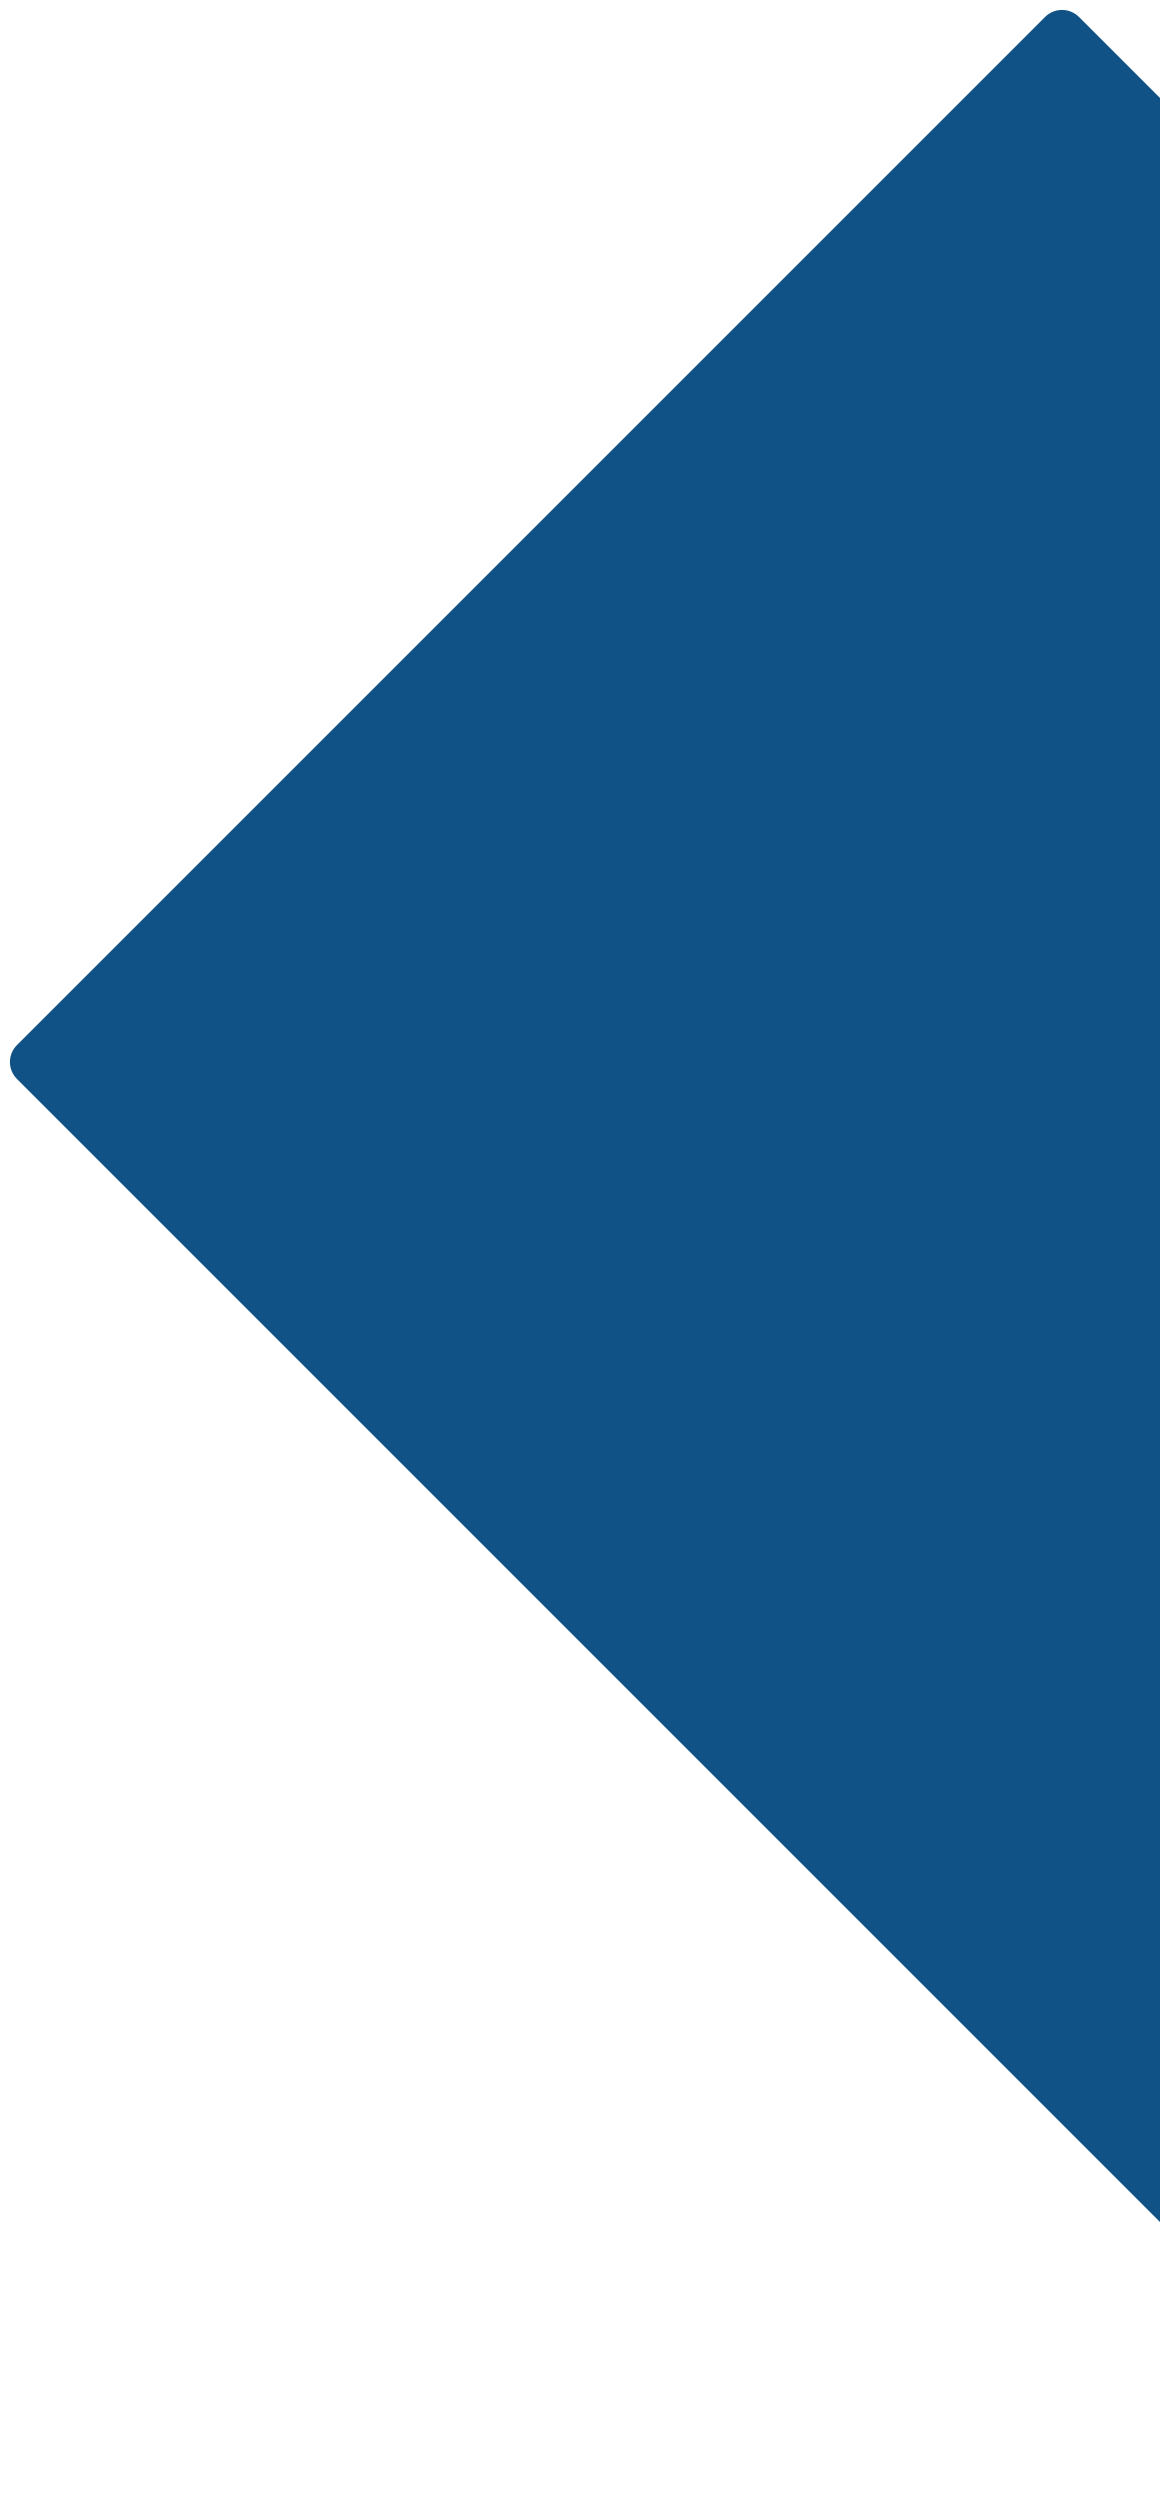
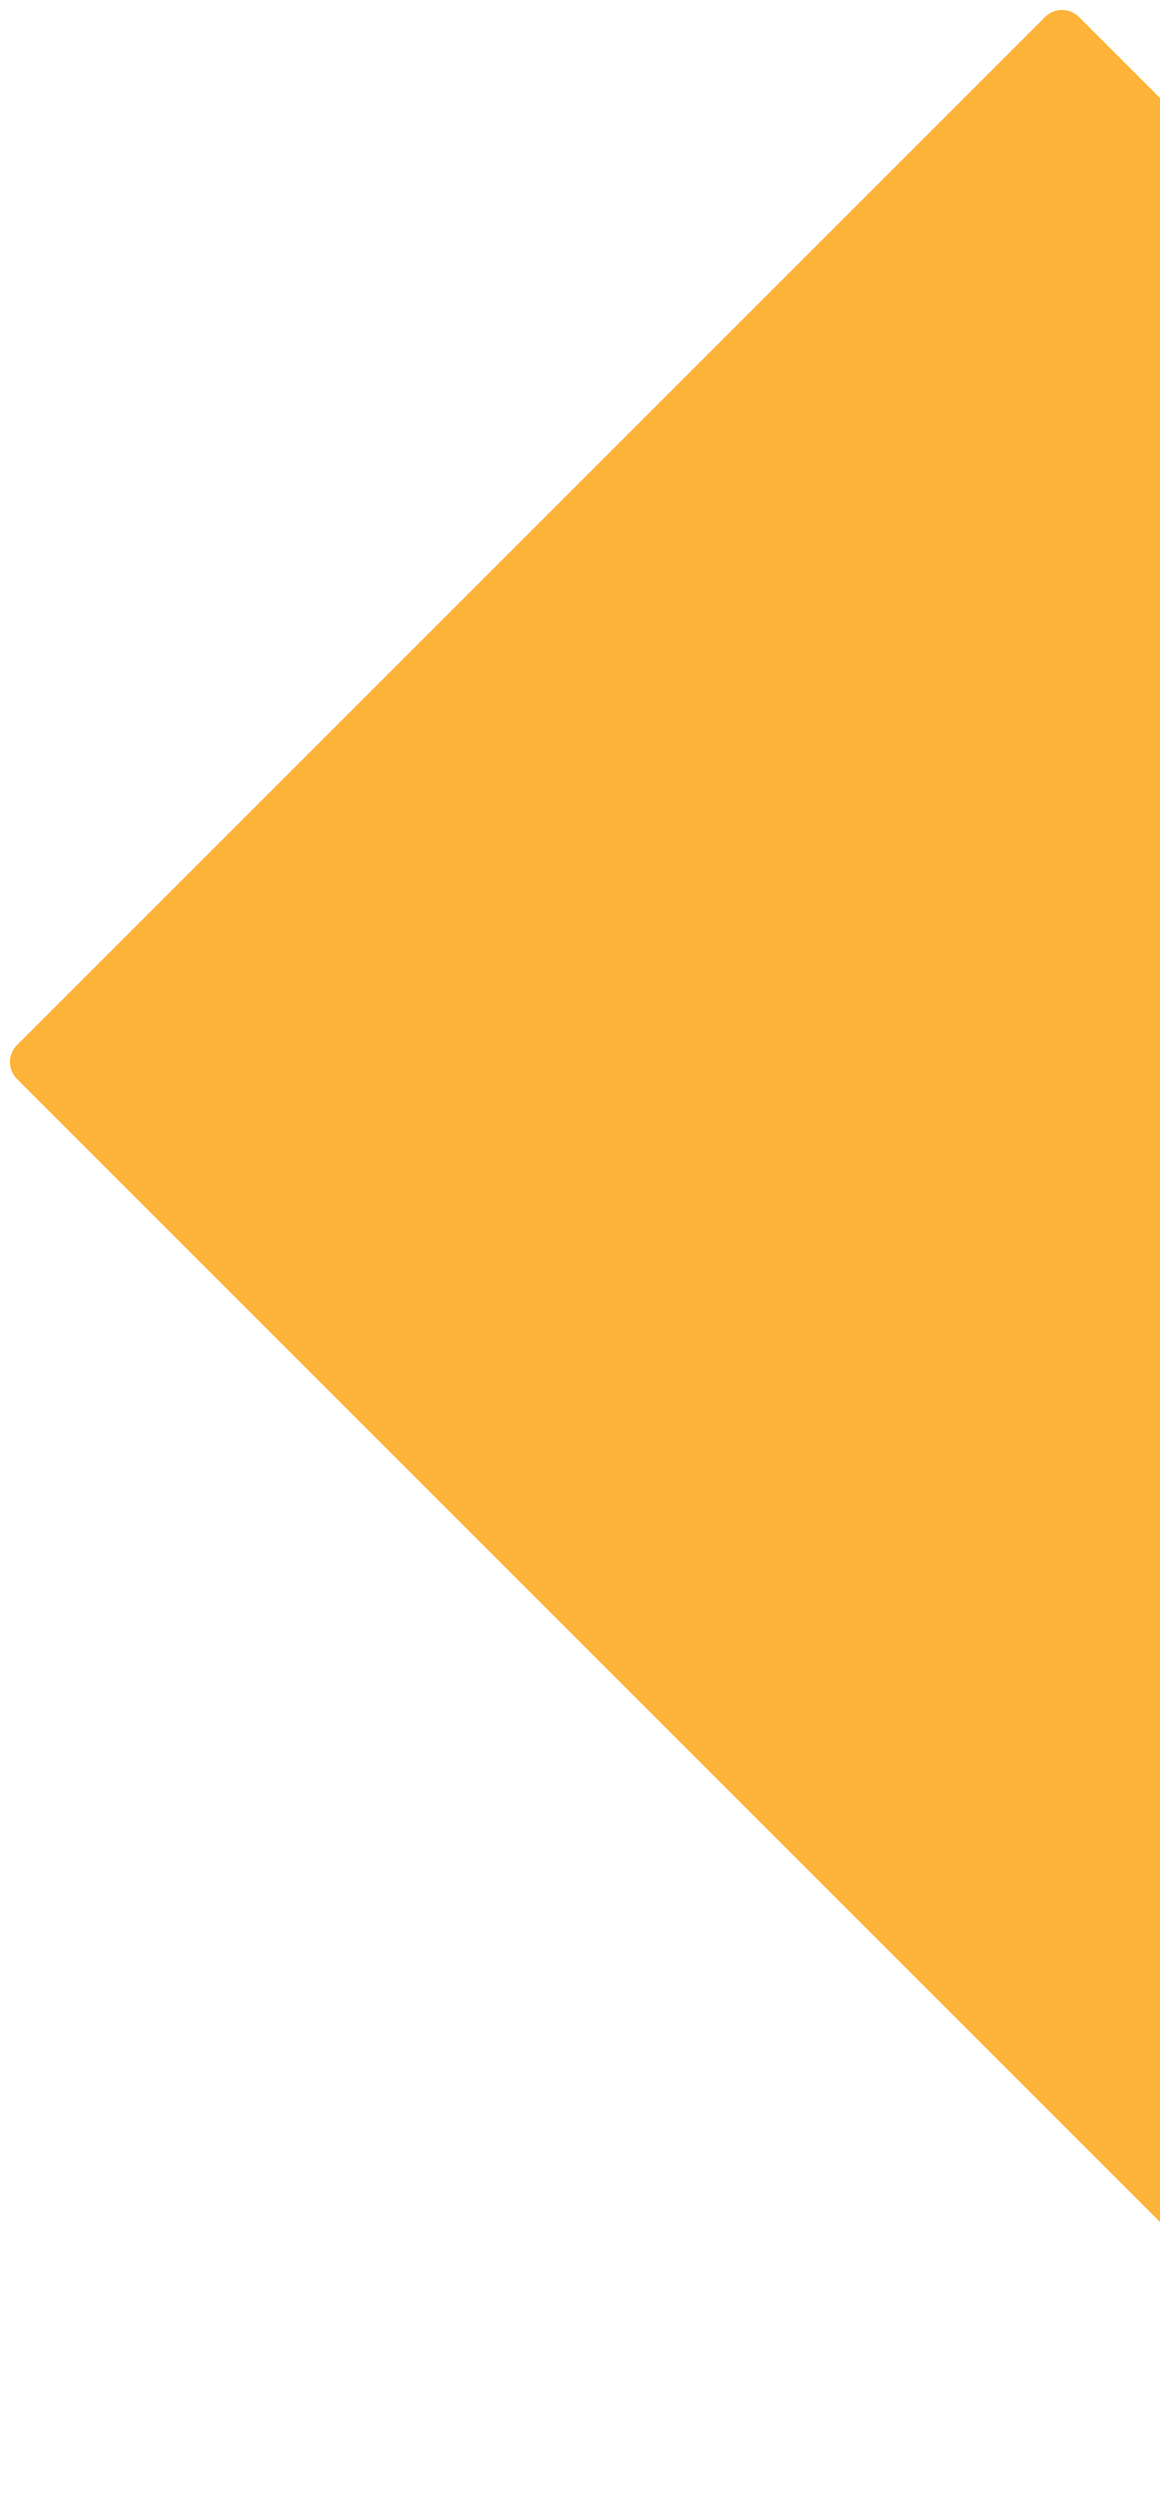
<svg xmlns="http://www.w3.org/2000/svg" width="725" height="1563" viewBox="0 0 725 1563" fill="none" version="1.1" id="svg2">
-   <rect x="663.973" width="1270.03" height="939" rx="15" transform="rotate(45 663.973 0)" fill="url(#paint0_linear)" id="rect1" style="fill:#105286;fill-opacity:1" />
+   <rect x="663.973" width="1270.03" height="939" rx="15" transform="rotate(45 663.973 0)" fill="url(#paint0_linear)" id="rect1" style="fill:#fdb338;fill-opacity:1" />
  <defs id="defs2">
    <linearGradient id="paint0_linear" x1="663.973" y1="0" x2="1559.63" y2="1211.41" gradientUnits="userSpaceOnUse">
      <stop stop-color="#105286" id="stop1" />
      <stop offset="1" stop-color="#4961DC" id="stop2" />
    </linearGradient>
  </defs>
</svg>
